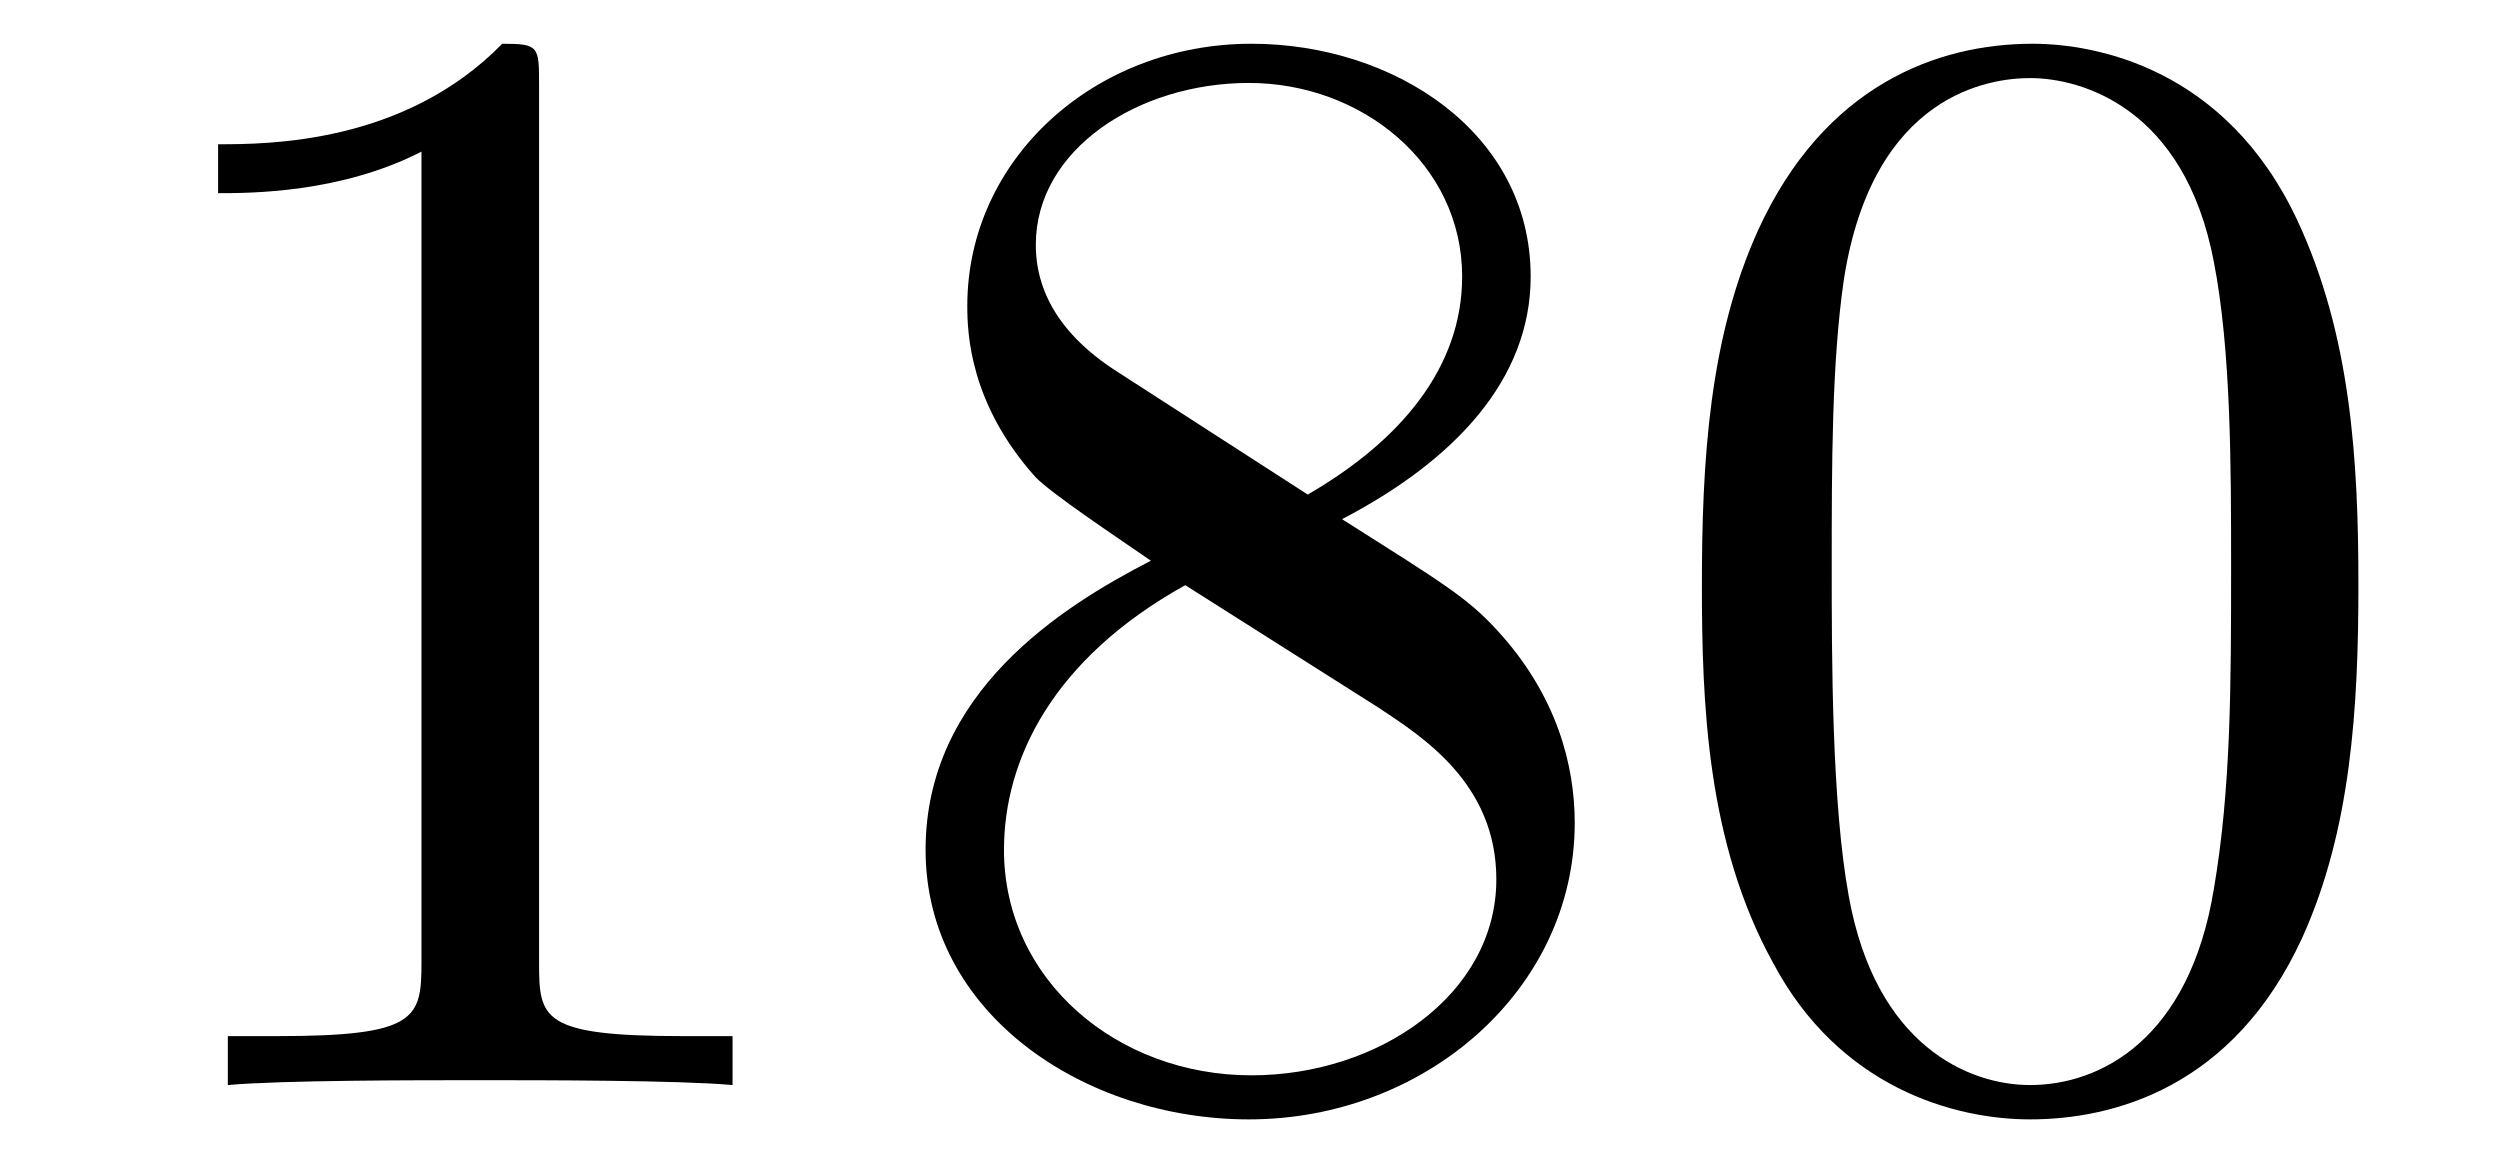
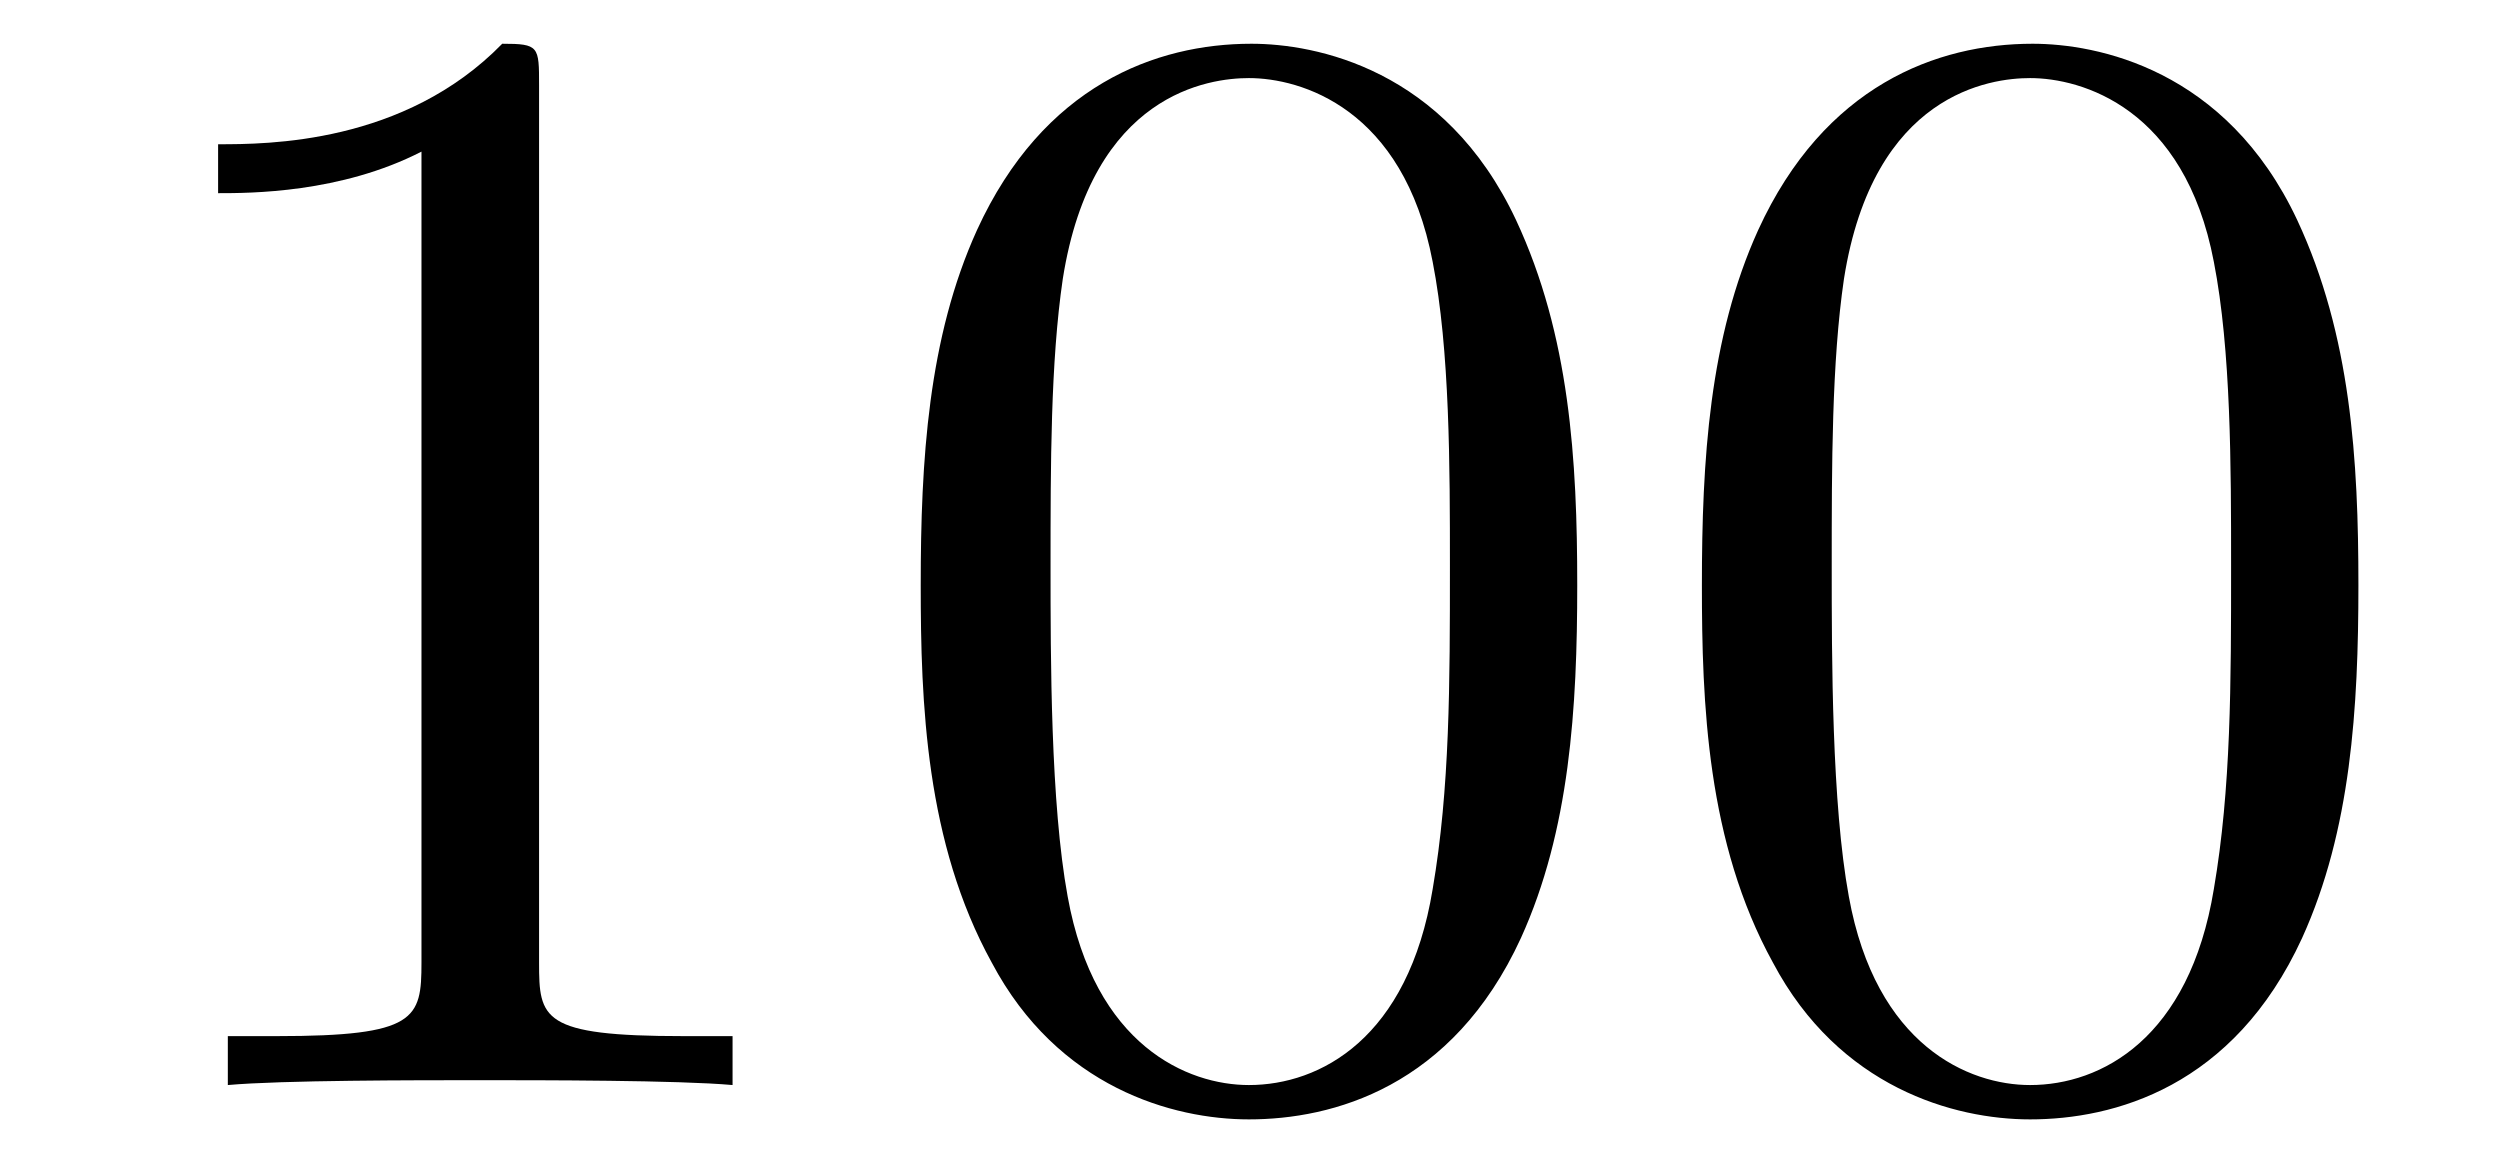
<svg xmlns="http://www.w3.org/2000/svg" xmlns:xlink="http://www.w3.org/1999/xlink" viewBox="0 0 15.944 7.42">
  <defs>
    <g>
      <g id="glyph-0-0">
        <path d="M 2.938 -6.375 C 2.938 -6.625 2.938 -6.641 2.703 -6.641 C 2.078 -6 1.203 -6 0.891 -6 L 0.891 -5.688 C 1.094 -5.688 1.672 -5.688 2.188 -5.953 L 2.188 -0.781 C 2.188 -0.422 2.156 -0.312 1.266 -0.312 L 0.953 -0.312 L 0.953 0 C 1.297 -0.031 2.156 -0.031 2.562 -0.031 C 2.953 -0.031 3.828 -0.031 4.172 0 L 4.172 -0.312 L 3.859 -0.312 C 2.953 -0.312 2.938 -0.422 2.938 -0.781 Z M 2.938 -6.375 " />
      </g>
      <g id="glyph-0-1">
-         <path d="M 1.625 -4.562 C 1.172 -4.859 1.125 -5.188 1.125 -5.359 C 1.125 -5.969 1.781 -6.391 2.484 -6.391 C 3.203 -6.391 3.844 -5.875 3.844 -5.156 C 3.844 -4.578 3.453 -4.109 2.859 -3.766 Z M 3.078 -3.609 C 3.797 -3.984 4.281 -4.5 4.281 -5.156 C 4.281 -6.078 3.406 -6.641 2.5 -6.641 C 1.5 -6.641 0.688 -5.906 0.688 -4.969 C 0.688 -4.797 0.703 -4.344 1.125 -3.875 C 1.234 -3.766 1.609 -3.516 1.859 -3.344 C 1.281 -3.047 0.422 -2.5 0.422 -1.5 C 0.422 -0.453 1.438 0.219 2.484 0.219 C 3.609 0.219 4.562 -0.609 4.562 -1.672 C 4.562 -2.031 4.453 -2.484 4.062 -2.906 C 3.875 -3.109 3.719 -3.203 3.078 -3.609 Z M 2.078 -3.188 L 3.312 -2.406 C 3.594 -2.219 4.062 -1.922 4.062 -1.312 C 4.062 -0.578 3.312 -0.062 2.5 -0.062 C 1.641 -0.062 0.922 -0.672 0.922 -1.5 C 0.922 -2.078 1.234 -2.719 2.078 -3.188 Z M 2.078 -3.188 " />
-       </g>
-       <g id="glyph-0-2">
        <path d="M 4.578 -3.188 C 4.578 -3.984 4.531 -4.781 4.188 -5.516 C 3.734 -6.484 2.906 -6.641 2.5 -6.641 C 1.891 -6.641 1.172 -6.375 0.75 -5.453 C 0.438 -4.766 0.391 -3.984 0.391 -3.188 C 0.391 -2.438 0.422 -1.547 0.844 -0.781 C 1.266 0.016 2 0.219 2.484 0.219 C 3.016 0.219 3.781 0.016 4.219 -0.938 C 4.531 -1.625 4.578 -2.406 4.578 -3.188 Z M 2.484 0 C 2.094 0 1.5 -0.25 1.328 -1.203 C 1.219 -1.797 1.219 -2.719 1.219 -3.312 C 1.219 -3.953 1.219 -4.609 1.297 -5.141 C 1.484 -6.328 2.234 -6.422 2.484 -6.422 C 2.812 -6.422 3.469 -6.234 3.656 -5.25 C 3.766 -4.688 3.766 -3.938 3.766 -3.312 C 3.766 -2.562 3.766 -1.891 3.656 -1.25 C 3.5 -0.297 2.938 0 2.484 0 Z M 2.484 0 " />
      </g>
    </g>
    <clipPath id="clip-0">
      <path clip-rule="nonzero" d="M 1 0 L 15.945 0 L 15.945 7.422 L 1 7.422 Z M 1 0 " />
    </clipPath>
  </defs>
  <g clip-path="url(#clip-0)">
    <g fill="rgb(0%, 0%, 0%)" fill-opacity="1">
      <use xlink:href="#glyph-0-0" x="0.5" y="6.92" />
      <use xlink:href="#glyph-0-1" x="5.481" y="6.92" />
-       <use xlink:href="#glyph-0-2" x="10.463" y="6.92" />
+       <use xlink:href="#glyph-0-1" x="10.463" y="6.92" />
    </g>
  </g>
</svg>
